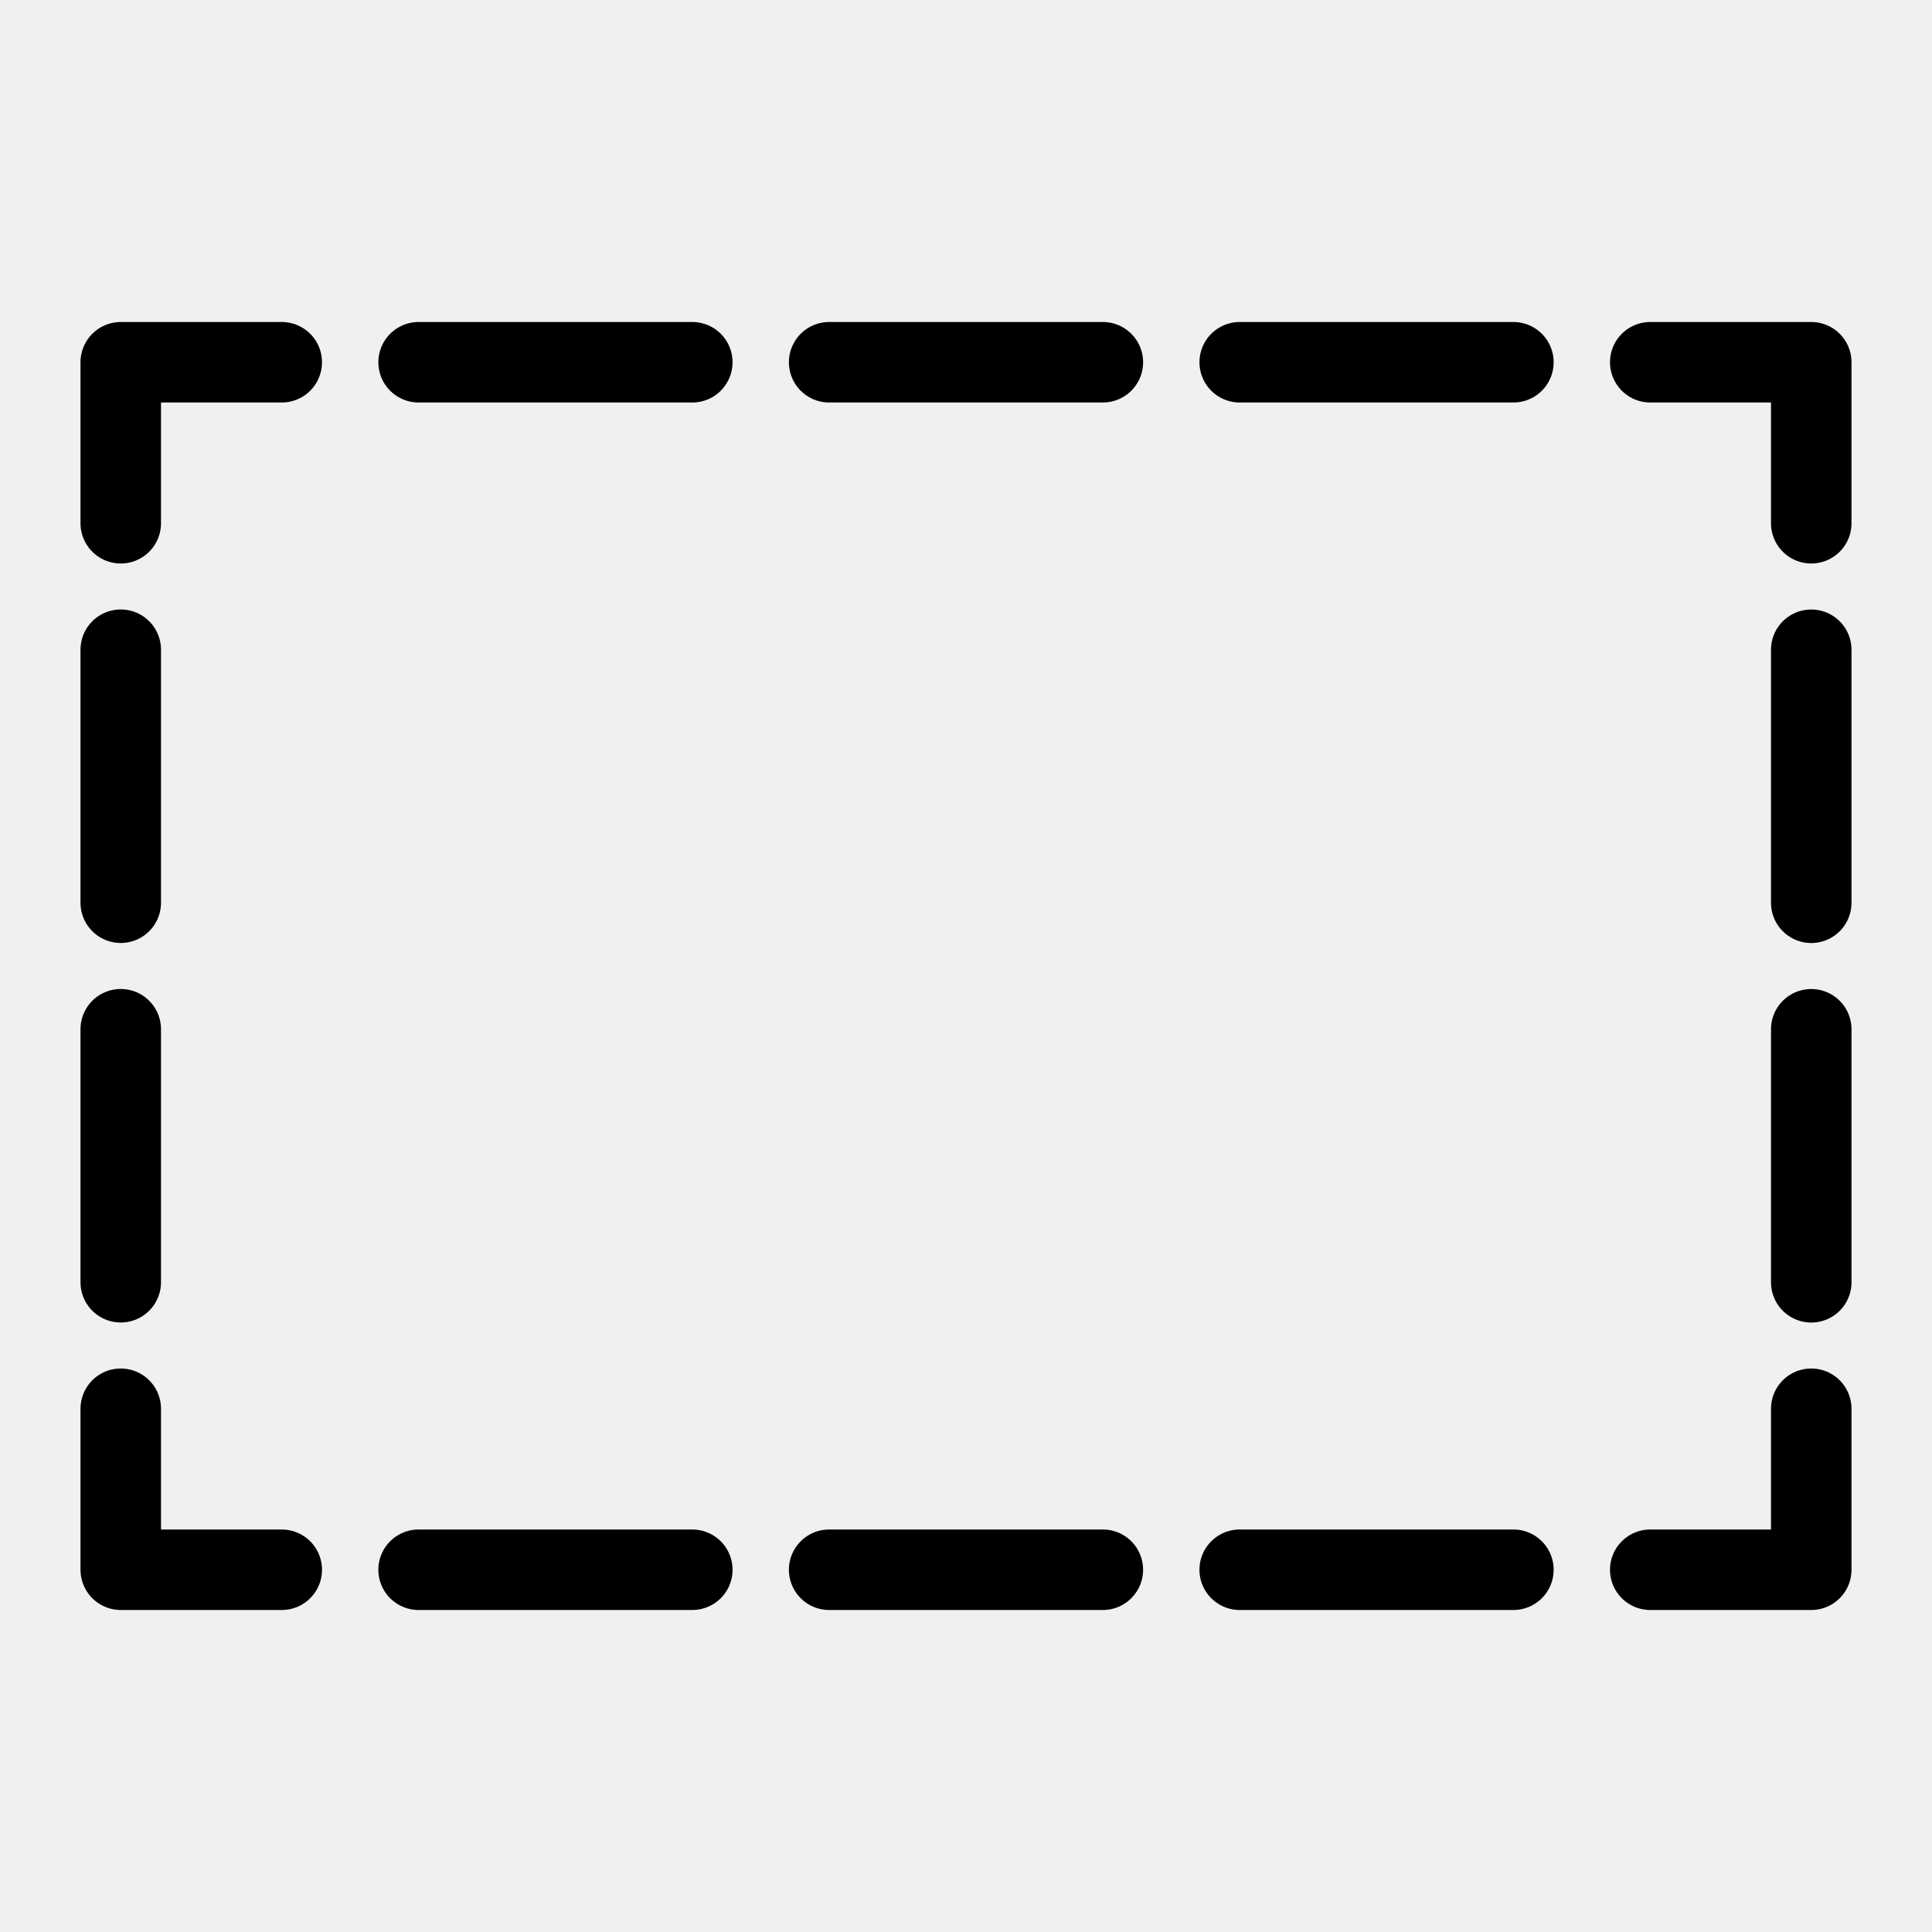
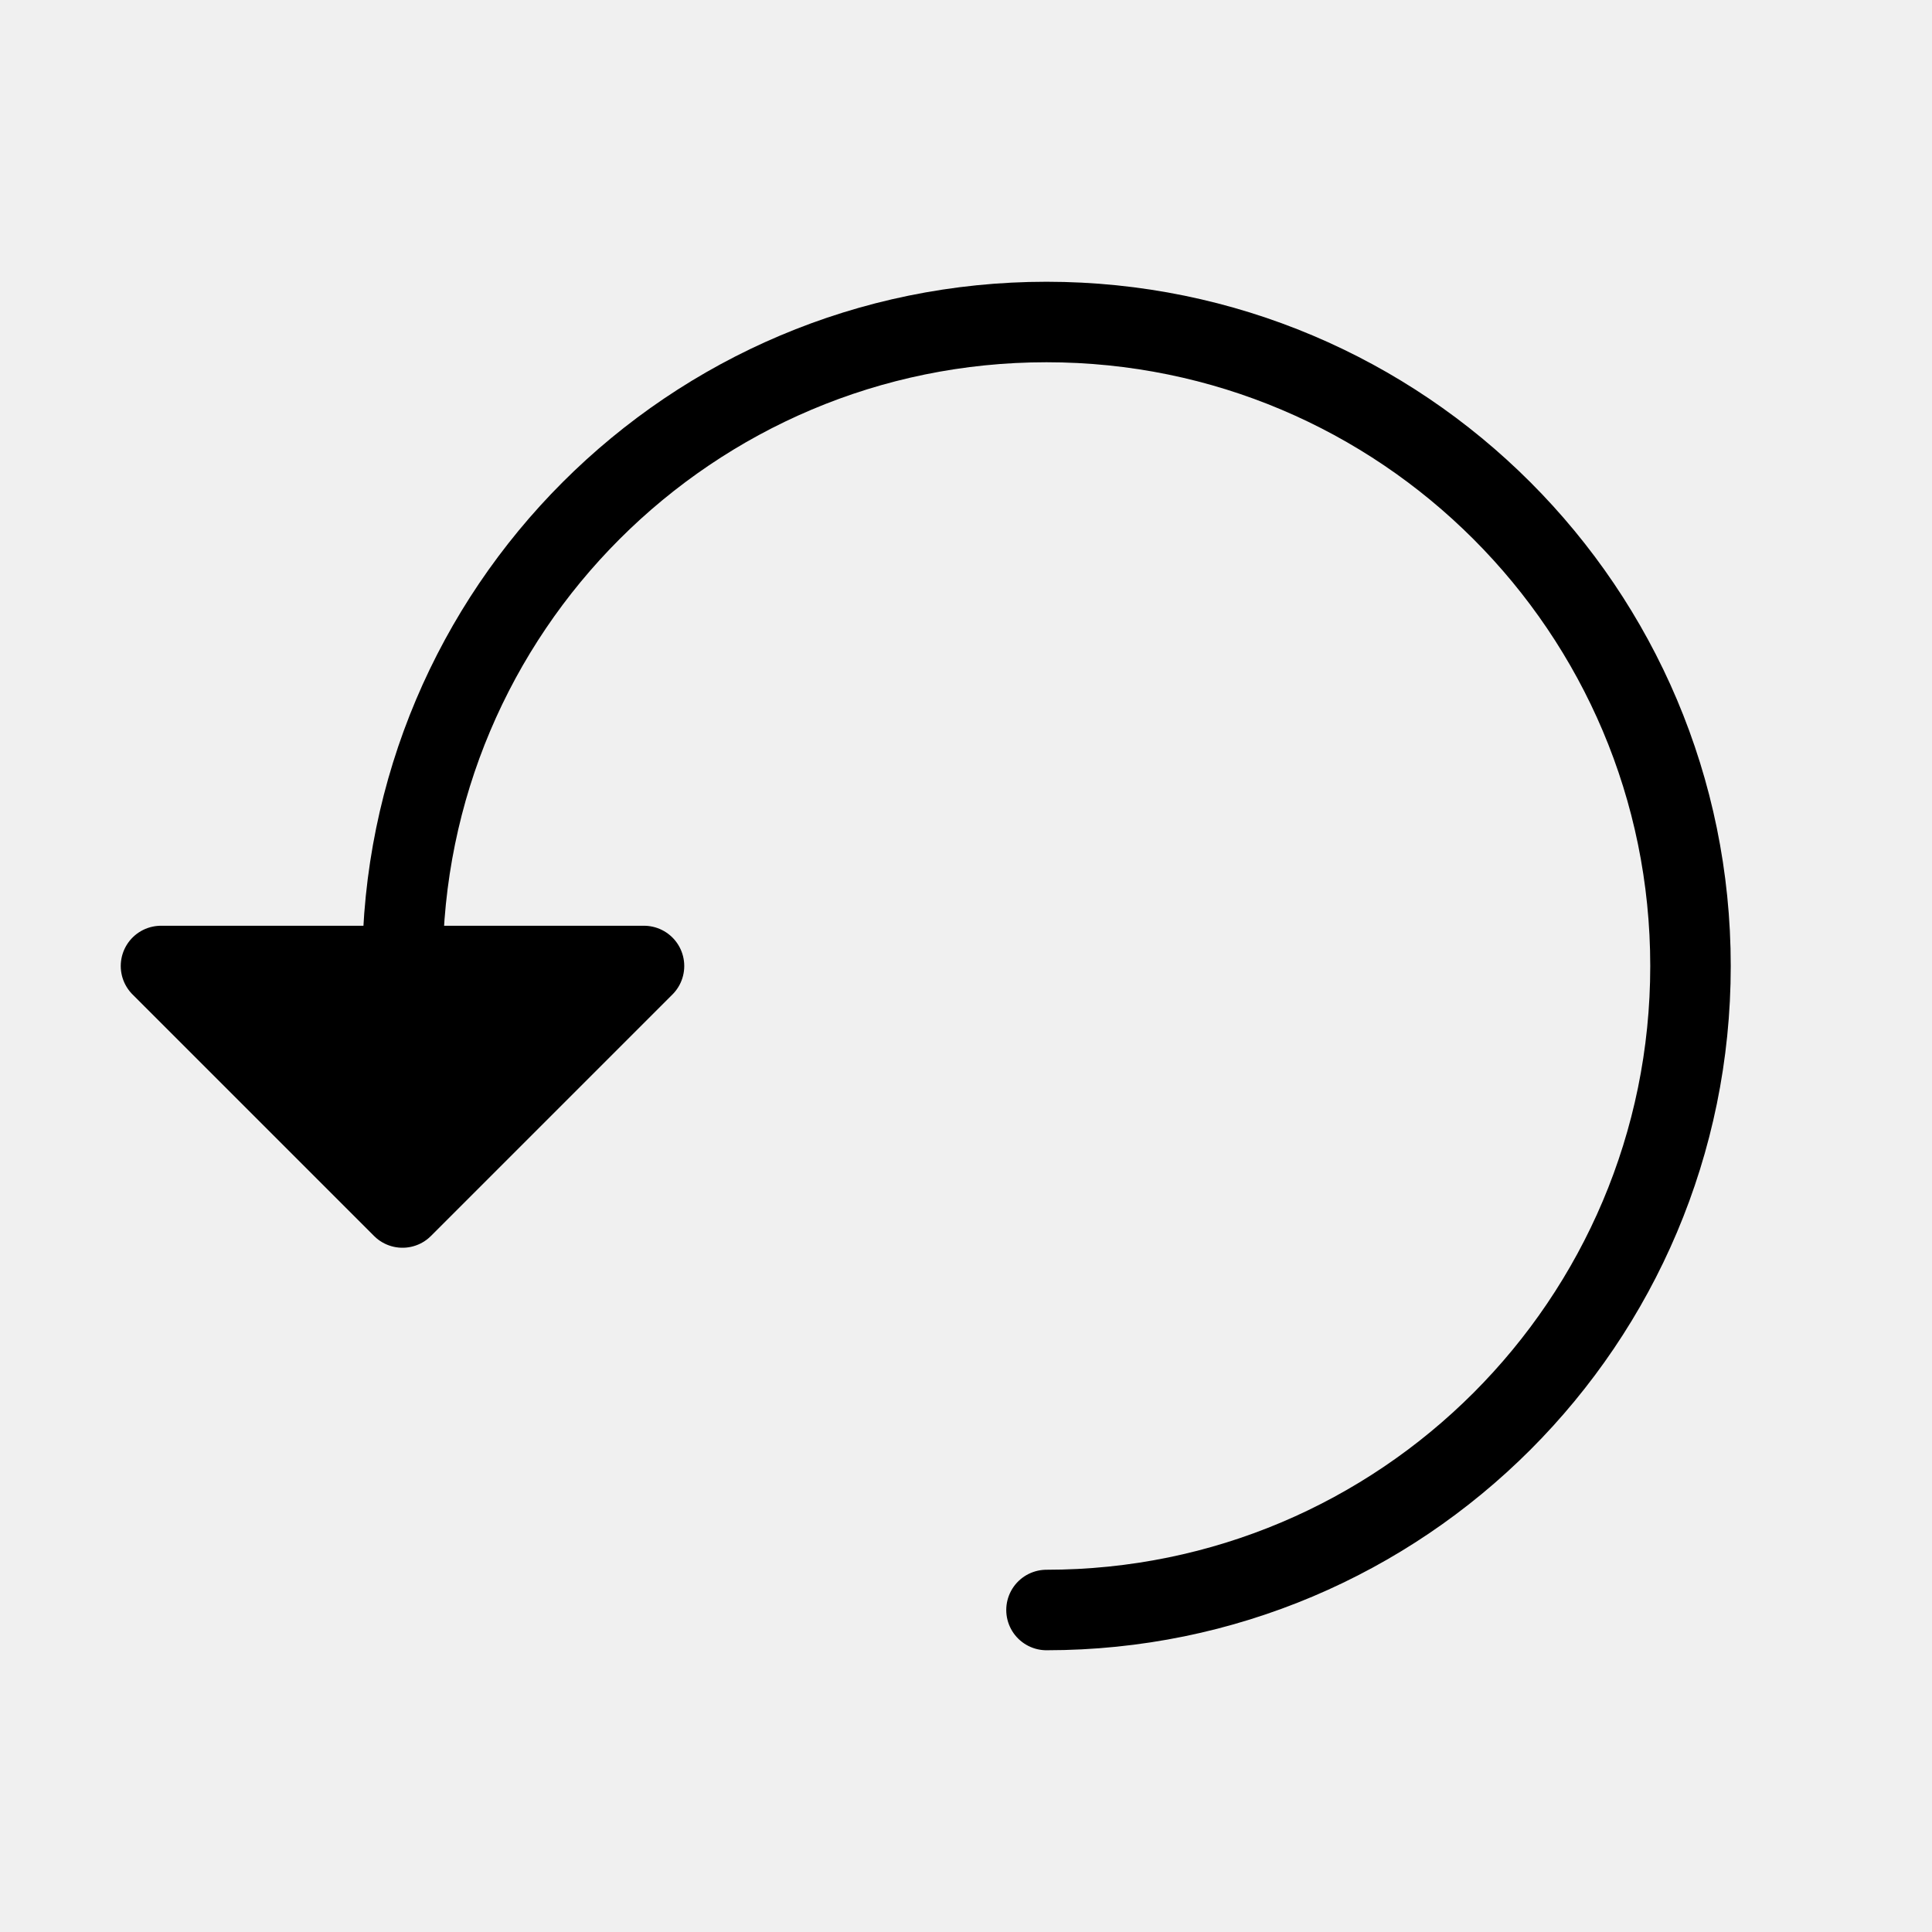
<svg xmlns="http://www.w3.org/2000/svg" version="1.1" id="Calque_1" x="0px" y="0px" width="48px" height="48px" viewBox="0 0 48 48" enable-background="new 0 0 48 48" xml:space="preserve">
  <g id="import" display="none">
    <polyline display="inline" fill="#FFFFFF" stroke="#000000" stroke-width="2" stroke-linecap="round" stroke-linejoin="round" stroke-miterlimit="10" points="   30,14 38,14 38,35 30,43 10,43 10,14 18,14  " />
    <polyline display="inline" fill="none" stroke="#000000" stroke-width="2" stroke-linecap="round" stroke-linejoin="round" stroke-miterlimit="10" points="   38,35 30,35 30,43  " />
    <polyline display="inline" fill="none" stroke="#000000" stroke-width="2" stroke-linecap="round" stroke-linejoin="round" stroke-miterlimit="10" points="   18,9 24,3 30,9  " />
    <line display="inline" fill="none" stroke="#000000" stroke-width="2" stroke-linecap="round" stroke-linejoin="round" stroke-miterlimit="10" x1="24" y1="3" x2="24" y2="25" />
  </g>
  <g id="floppydisk" display="none">
    <polygon display="inline" fill="none" stroke="#000000" stroke-width="2" stroke-linecap="round" stroke-linejoin="round" stroke-miterlimit="10" points="   42,42 6,42 6,6 36,6 42,12  " />
    <rect x="15" y="6" display="inline" fill="none" stroke="#000000" stroke-width="2" stroke-linecap="round" stroke-linejoin="round" stroke-miterlimit="10" width="18" height="12" />
    <rect x="10" y="22" display="inline" fill="none" stroke="#000000" stroke-width="2" stroke-linecap="round" stroke-linejoin="round" stroke-miterlimit="10" width="28" height="20" />
    <rect x="26" y="9" display="inline" fill="none" stroke="#000000" stroke-width="2" stroke-linecap="round" stroke-linejoin="round" stroke-miterlimit="10" width="4" height="6" />
  </g>
  <g id="add" display="none">
    <polygon display="inline" fill="none" stroke="#000000" stroke-width="2" stroke-linecap="round" stroke-linejoin="round" stroke-miterlimit="10" points="   14,41 4,24 14,7 34,7 44,24 34,41  " />
    <line display="inline" fill="none" stroke="#000000" stroke-width="2" stroke-linecap="round" stroke-linejoin="round" stroke-miterlimit="10" x1="17" y1="24" x2="31" y2="24" />
    <line display="inline" fill="none" stroke="#000000" stroke-width="2" stroke-linecap="round" stroke-linejoin="round" stroke-miterlimit="10" x1="24" y1="31" x2="24" y2="17" />
  </g>
  <g id="icon-eraser" display="none">
    <line display="inline" fill="none" stroke="#000000" stroke-width="2" stroke-miterlimit="10" x1="4" y1="41" x2="25.001" y2="41" />
    <path display="inline" d="M18.64,8.42c1.168-1.17,3.06-1.17,4.23,0l10.59,10.62L16.51,35.99L5.92,25.37   c-1.17-1.17-1.17-3.06,0-4.23L18.64,8.42z" />
    <path display="inline" fill="none" stroke="#000000" stroke-width="2" stroke-miterlimit="10" d="M44.08,29.63   c1.171,1.167,1.171,3.06,0,4.229L36.973,41H21.521l-5.011-5.01L5.92,25.37c-1.17-1.17-1.17-3.06,0-4.23L18.64,8.421   c1.168-1.17,3.06-1.17,4.23,0l10.59,10.62L44.08,29.63z" />
  </g>
  <g id="hand" display="none">
-     <path display="inline" fill="none" stroke="#030104" stroke-width="2" stroke-linejoin="round" stroke-miterlimit="10" d="   M37.654,9.927c-1.293,0-2.346,1.05-2.346,2.345v10.166c0,0.433-0.35,0.781-0.781,0.781s-0.78-0.348-0.78-0.781V7.582   c0-1.295-1.054-2.345-2.347-2.345c-1.297,0-2.346,1.05-2.346,2.345v13.292c0,0.43-0.351,0.782-0.781,0.782   c-0.434,0-0.781-0.352-0.781-0.782V6.018c0-1.295-1.053-2.345-2.346-2.345c-1.298,0-2.35,1.05-2.35,2.345v14.855   c0,0.43-0.349,0.782-0.781,0.782c-0.433,0-0.782-0.353-0.782-0.782V9.145c0-1.295-1.05-2.345-2.345-2.345s-2.345,1.05-2.345,2.345   v19.544l-3.167-4.332c-0.938-1.449-2.769-1.933-4.111-1.104c-1.336,0.849-1.668,2.701-0.742,4.143c0,0,5.106,7.728,7.284,11.037   c2.176,3.31,5.703,5.895,12.293,5.895C39.023,44.327,40,35.896,40,33.381c0-2.512,0-21.109,0-21.109   C40,10.977,38.948,9.927,37.654,9.927z" />
+     <path display="inline" fill="none" stroke="#030104" stroke-width="2" stroke-linejoin="round" stroke-miterlimit="10" d="   M37.654,9.927c-1.293,0-2.346,1.05-2.346,2.345v10.166c0,0.433-0.351,0.781-0.781,0.781c-0.432,0-0.78-0.348-0.78-0.781V7.582   c0-1.295-1.054-2.345-2.347-2.345c-1.297,0-2.346,1.05-2.346,2.345v13.292c0,0.43-0.352,0.782-0.781,0.782   c-0.435,0-0.781-0.352-0.781-0.782V6.018c0-1.295-1.053-2.345-2.346-2.345c-1.298,0-2.351,1.05-2.351,2.345v14.855   c0,0.43-0.349,0.782-0.781,0.782c-0.433,0-0.782-0.354-0.782-0.782V9.145c0-1.295-1.05-2.345-2.345-2.345   c-1.295,0-2.345,1.05-2.345,2.345v19.544l-3.167-4.333c-0.938-1.449-2.769-1.933-4.111-1.104c-1.336,0.849-1.668,2.701-0.742,4.144   c0,0,5.106,7.728,7.284,11.037c2.176,3.31,5.703,5.895,12.292,5.895C39.023,44.327,40,35.896,40,33.381c0-2.512,0-21.109,0-21.109   C40,10.977,38.948,9.927,37.654,9.927z" />
  </g>
  <g id="fullscreen" display="none">
    <rect x="3" y="9" display="inline" fill="none" stroke="#000000" stroke-width="2" stroke-linecap="round" stroke-linejoin="round" stroke-miterlimit="10" width="42" height="30" />
    <rect x="3" y="24" display="inline" fill="none" stroke="#000000" stroke-width="2" stroke-linecap="round" stroke-linejoin="round" stroke-miterlimit="10" width="21" height="15" />
  </g>
  <g id="download" display="none">
    <polygon display="inline" fill="none" stroke="#000000" stroke-width="2" stroke-linecap="round" stroke-linejoin="round" stroke-miterlimit="10" points="   42,24 33,24 33,4 15,4 15,24 6,24 24,44  " />
  </g>
  <g id="preview" display="none">
    <path display="inline" fill="none" stroke="#000000" stroke-width="2" stroke-linejoin="round" stroke-miterlimit="10" d="M24,11   C11.849,11,2,24,2,24s9.849,13,22,13c12.15,0,22-13,22-13S36.15,11,24,11z" />
    <circle display="inline" fill="none" stroke="#000000" stroke-width="2" stroke-miterlimit="10" cx="24" cy="24" r="9" />
  </g>
  <g id="pen" display="none">
    <polygon display="inline" fill="none" stroke="#000000" stroke-width="2" stroke-linejoin="round" stroke-miterlimit="10" points="   40.43,28.915 43.5,43.491 28.923,40.422 9.363,20.861 20.871,9.355  " />
    <path display="inline" fill="none" stroke="#000000" stroke-width="2" stroke-miterlimit="10" d="M8.971,20.487l-3.837-3.836   c-0.846-0.846-0.846-2.222,0-3.068l8.439-8.438c0.847-0.848,2.221-0.848,3.069,0l3.834,3.835" />
    <polyline display="inline" fill="none" stroke="#000000" stroke-width="2" stroke-linecap="round" stroke-miterlimit="10" points="   32.368,37.746 12.423,17.803 17.792,12.433 37.738,32.377  " />
-     <path display="inline" fill="none" stroke="#000000" stroke-width="2" stroke-linecap="round" stroke-miterlimit="10" d="   M31.984,37.363c-1.092-1.092-2.659-1.286-3.506-0.439c-0.852,0.852-0.654,2.419,0.437,3.506" />
+     <path display="inline" fill="none" stroke="#000000" stroke-width="2" stroke-linecap="round" stroke-miterlimit="10" d="   M31.984,37.363c-1.092-1.092-2.659-1.286-3.506-0.439c-0.853,0.852-0.654,2.419,0.437,3.506" />
    <path display="inline" fill="none" stroke="#000000" stroke-width="2" stroke-linecap="round" stroke-miterlimit="10" d="   M40.422,28.923c-1.088-1.087-2.66-1.282-3.508-0.435c-0.846,0.846-0.65,2.414,0.441,3.506" />
    <path display="inline" fill="none" stroke="#000000" stroke-width="2" stroke-linecap="round" stroke-miterlimit="10" d="   M37.355,31.994c-1.273-1.273-3.506-1.1-4.987,0.383c-1.483,1.482-1.656,3.715-0.384,4.986" />
-     <path display="inline" d="M42.068,36.695c-1.305,0.212-2.561,0.812-3.563,1.815c-0.999,1-1.601,2.247-1.815,3.546l6.812,1.435   L42.068,36.695z" />
+     <path display="inline" d="M42.068,36.695c-1.305,0.212-2.562,0.812-3.563,1.814c-0.999,1-1.601,2.247-1.815,3.547l6.812,1.435   L42.068,36.695z" />
    <line display="inline" fill="none" stroke="#000000" stroke-width="2" stroke-miterlimit="10" x1="7.437" y1="18.953" x2="18.942" y2="7.447" />
  </g>
  <g id="picker" display="none">
    <path display="inline" d="M14.777,7.736L14.07,8.444l-3.536-3.536c-1.17-1.17-3.073-1.17-4.243,0L4.877,6.322   c-1.17,1.17-1.17,3.073,0,4.243l3.536,3.536l-0.708,0.707c-0.781,0.781-0.781,2.047,0,2.829l2.829,2.828   c0.781,0.781,2.047,0.781,2.829,0l7.071-7.071c0.781-0.781,0.781-2.047,0-2.829l-2.828-2.829   C16.824,6.956,15.558,6.956,14.777,7.736z" />
    <line display="inline" fill="none" stroke="#000000" stroke-width="2" stroke-linecap="round" stroke-linejoin="round" stroke-miterlimit="10" x1="35.99" y1="40.264" x2="40.232" y2="36.021" />
-     <path display="inline" fill="none" stroke="#000000" stroke-width="2" stroke-linecap="round" stroke-linejoin="round" stroke-miterlimit="10" d="   M43.414,41.324l-1.061-1.061c0.588-0.588,0.588-1.535,0-2.121L9.827,5.615c-0.781-0.781-2.047-0.781-2.829,0L5.584,7.029   c-0.781,0.781-0.781,2.047,0,2.829l32.527,32.527c0.586,0.588,1.533,0.588,2.121,0c0,0,1.061,1.057,1.061,1.061" />
+     <path display="inline" fill="none" stroke="#000000" stroke-width="2" stroke-linecap="round" stroke-linejoin="round" stroke-miterlimit="10" d="   M43.414,41.324l-1.061-1.061c0.588-0.589,0.588-1.535,0-2.121L9.827,5.615c-0.781-0.781-2.047-0.781-2.829,0L5.584,7.029   c-0.781,0.781-0.781,2.047,0,2.829l32.527,32.527c0.586,0.588,1.533,0.588,2.121,0c0,0,1.061,1.057,1.061,1.061" />
  </g>
-   <g id="selection">
-     <g>
+   <g id="selection" display="none">
+     <g display="inline">
      <g>
        <polyline fill="none" stroke="#000000" stroke-width="2" stroke-linecap="round" stroke-linejoin="round" points="3,13 3,9 7,9         " />
        <line fill="none" stroke="#000000" stroke-width="2" stroke-linecap="round" stroke-linejoin="round" stroke-dasharray="6.8,3.4" x1="10.4" y1="9" x2="39.3" y2="9" />
        <polyline fill="none" stroke="#000000" stroke-width="2" stroke-linecap="round" stroke-linejoin="round" points="41,9 45,9      45,13    " />
-         <line fill="none" stroke="#000000" stroke-width="2" stroke-linecap="round" stroke-linejoin="round" stroke-dasharray="6.286,3.143" x1="45" y1="16.143" x2="45" y2="33.429" />
+         <line fill="none" stroke="#000000" stroke-width="2" stroke-linecap="round" stroke-linejoin="round" stroke-dasharray="6.286,3.143" x1="45" y1="16.143" x2="45" y2="33.43" />
        <polyline fill="none" stroke="#000000" stroke-width="2" stroke-linecap="round" stroke-linejoin="round" points="45,35 45,39      41,39    " />
        <line fill="none" stroke="#000000" stroke-width="2" stroke-linecap="round" stroke-linejoin="round" stroke-dasharray="6.8,3.4" x1="37.6" y1="39" x2="8.7" y2="39" />
        <polyline fill="none" stroke="#000000" stroke-width="2" stroke-linecap="round" stroke-linejoin="round" points="7,39 3,39      3,35    " />
        <line fill="none" stroke="#000000" stroke-width="2" stroke-linecap="round" stroke-linejoin="round" stroke-dasharray="6.286,3.143" x1="3" y1="31.857" x2="3" y2="14.571" />
      </g>
    </g>
  </g>
+   <g id="undo">
+     <path fill="none" stroke="#000000" stroke-width="2" stroke-linecap="round" stroke-linejoin="round" d="M10,24   c0-8.836,7.164-16,16-16s16,7.164,16,16s-7.164,16-16,16" />
+     <polygon stroke="#000000" stroke-width="2" stroke-linecap="round" stroke-linejoin="round" points="16,24 10,30 4,24  " />
+   </g>
</svg>
